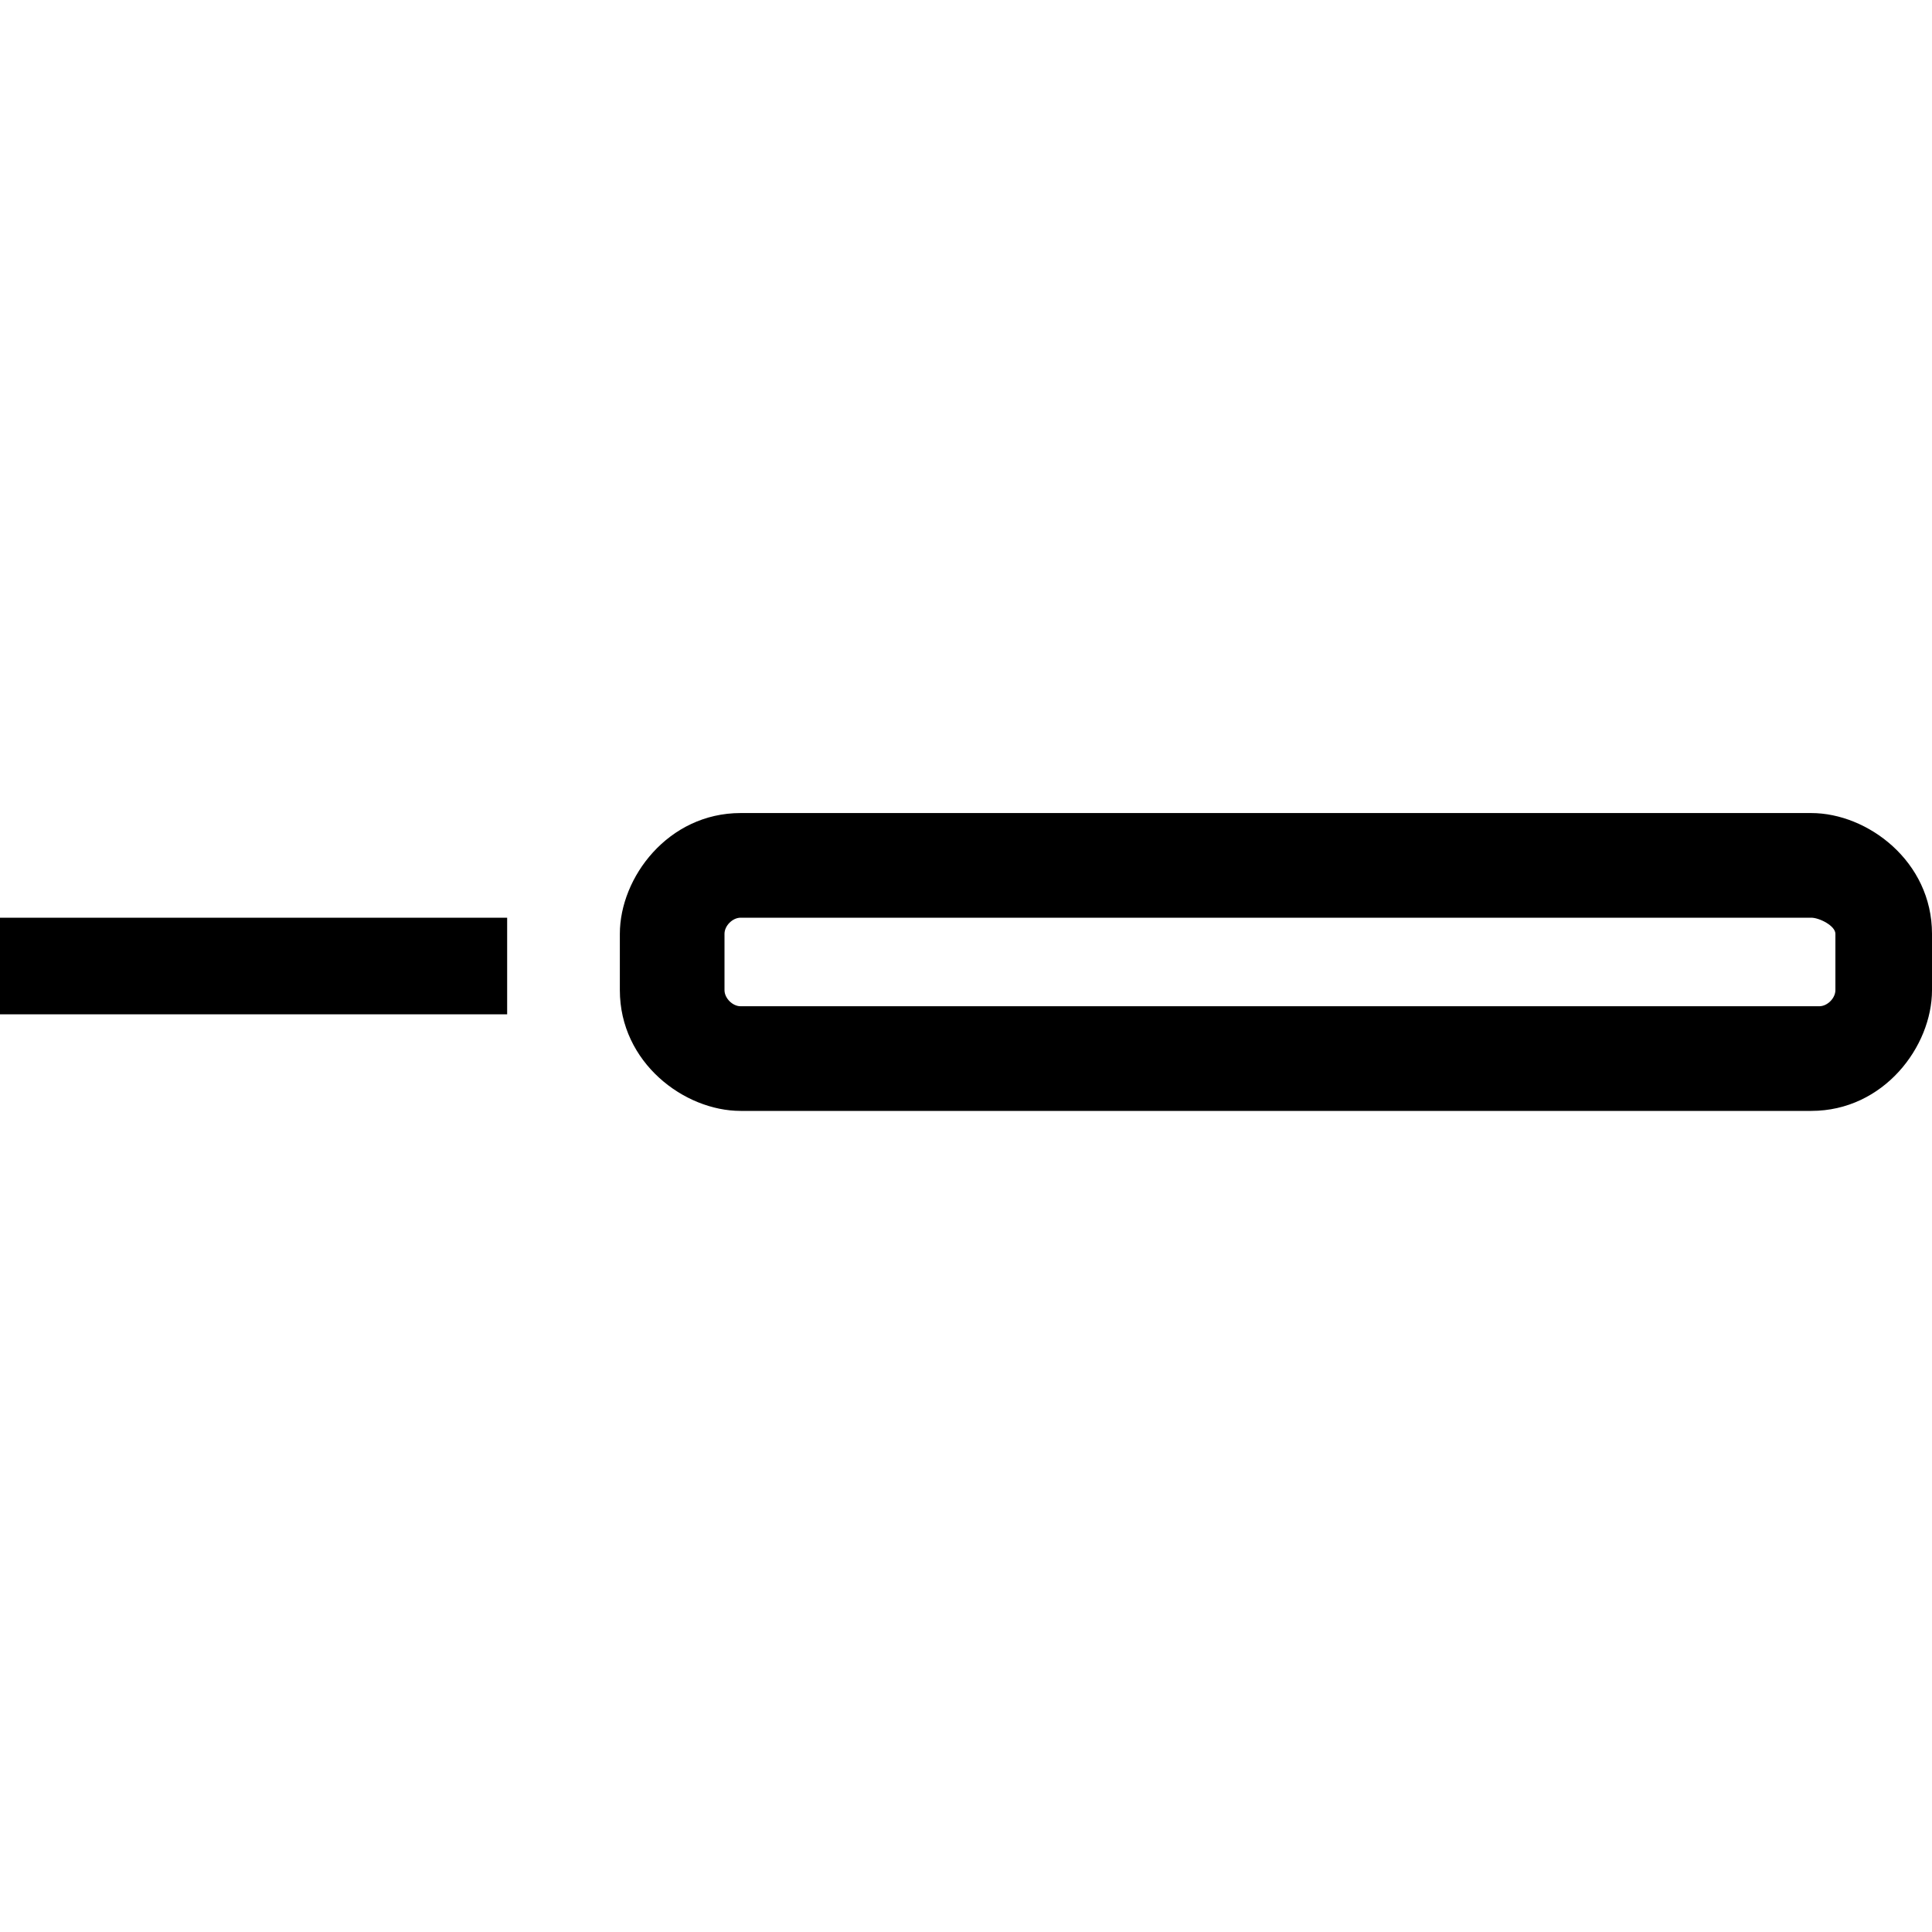
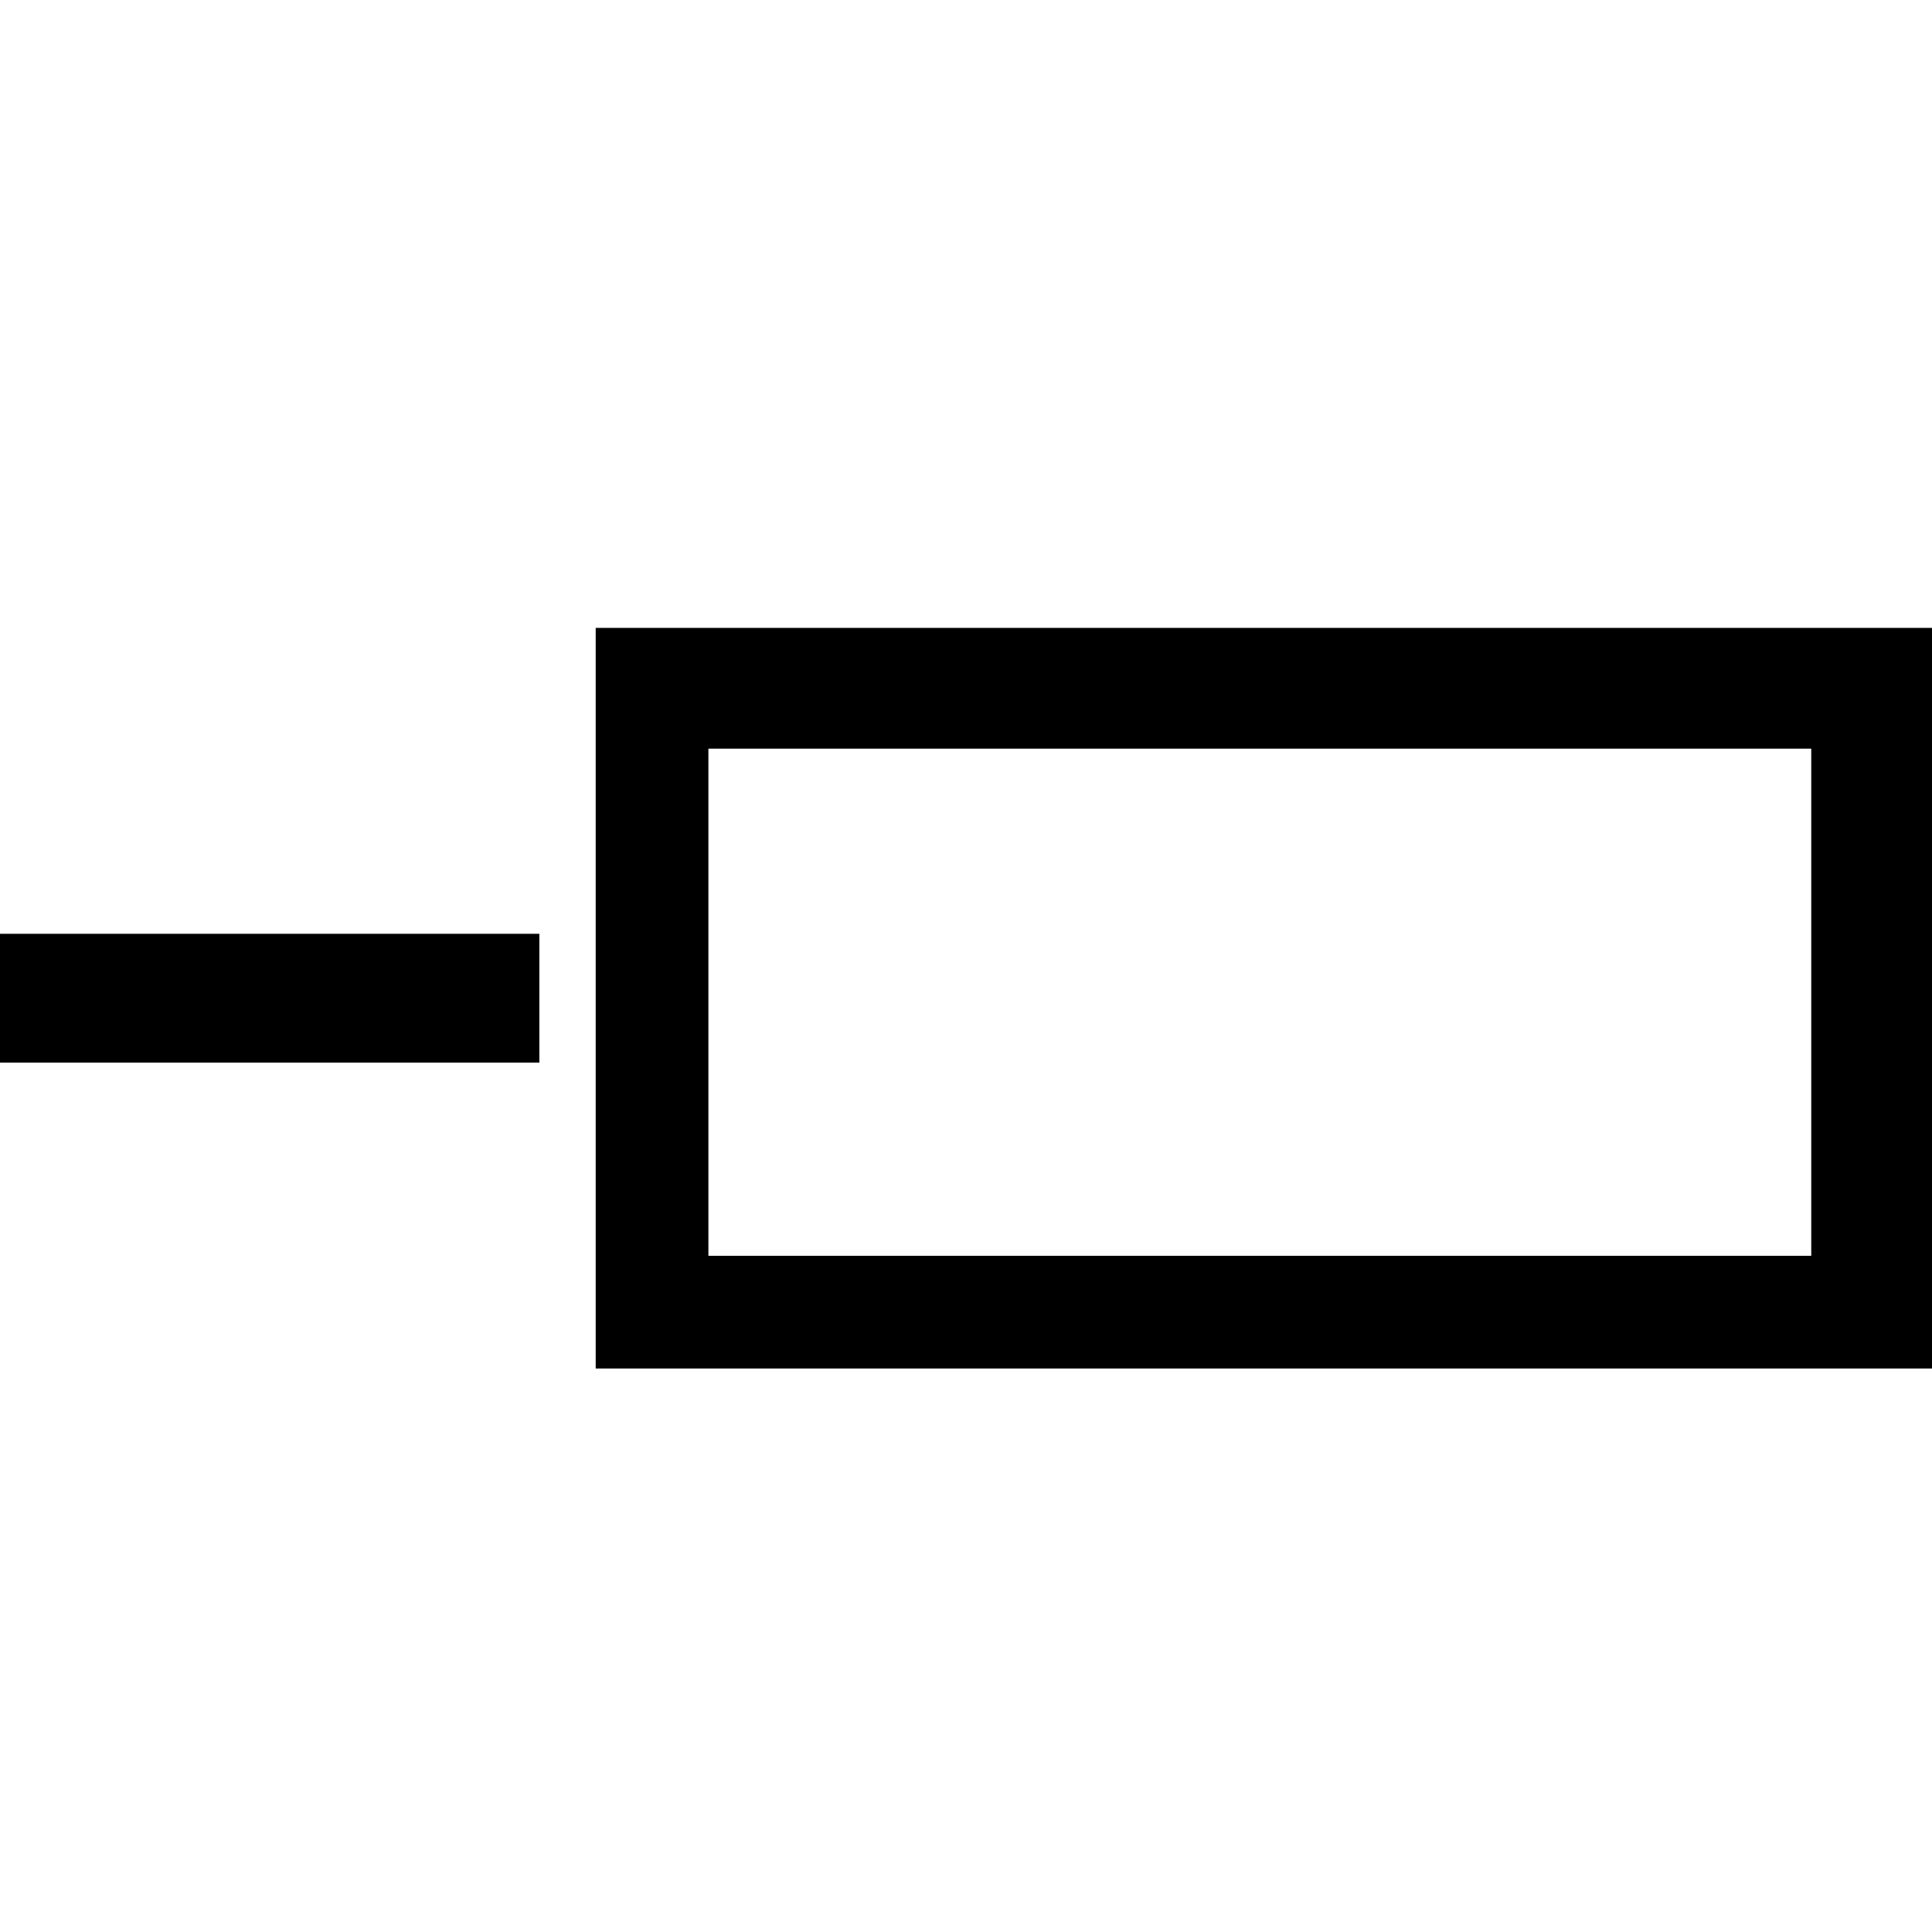
<svg xmlns="http://www.w3.org/2000/svg" version="1.1" id="Layer_1" x="0px" y="0px" viewBox="0 0 24 24" style="enable-background:new 0 0 24 24;" xml:space="preserve">
-   <path d="M0,12.6v-1.2h6.3v1.2H0z M22.5,10.1c0.7,0,1.5,0.6,1.5,1.5v0.7c0,0.7-0.6,1.5-1.5,1.5H9.2c-0.7,0-1.5-0.6-1.5-1.5v-0.7  c0-0.7,0.6-1.5,1.5-1.5H22.5z M22.5,11.4H9.2c-0.1,0-0.2,0.1-0.2,0.2v0.7c0,0.1,0.1,0.2,0.2,0.2h13.4c0.1,0,0.2-0.1,0.2-0.2v-0.7  C22.8,11.5,22.6,11.4,22.5,11.4z" />
+   <path d="M24,7.8H7.4V17H24V7.8z M22.5,15.6H8.8V9.3h13.7V15.6z M6.7,11.6v1.6H0l0-1.6H6.7z" />
</svg>
